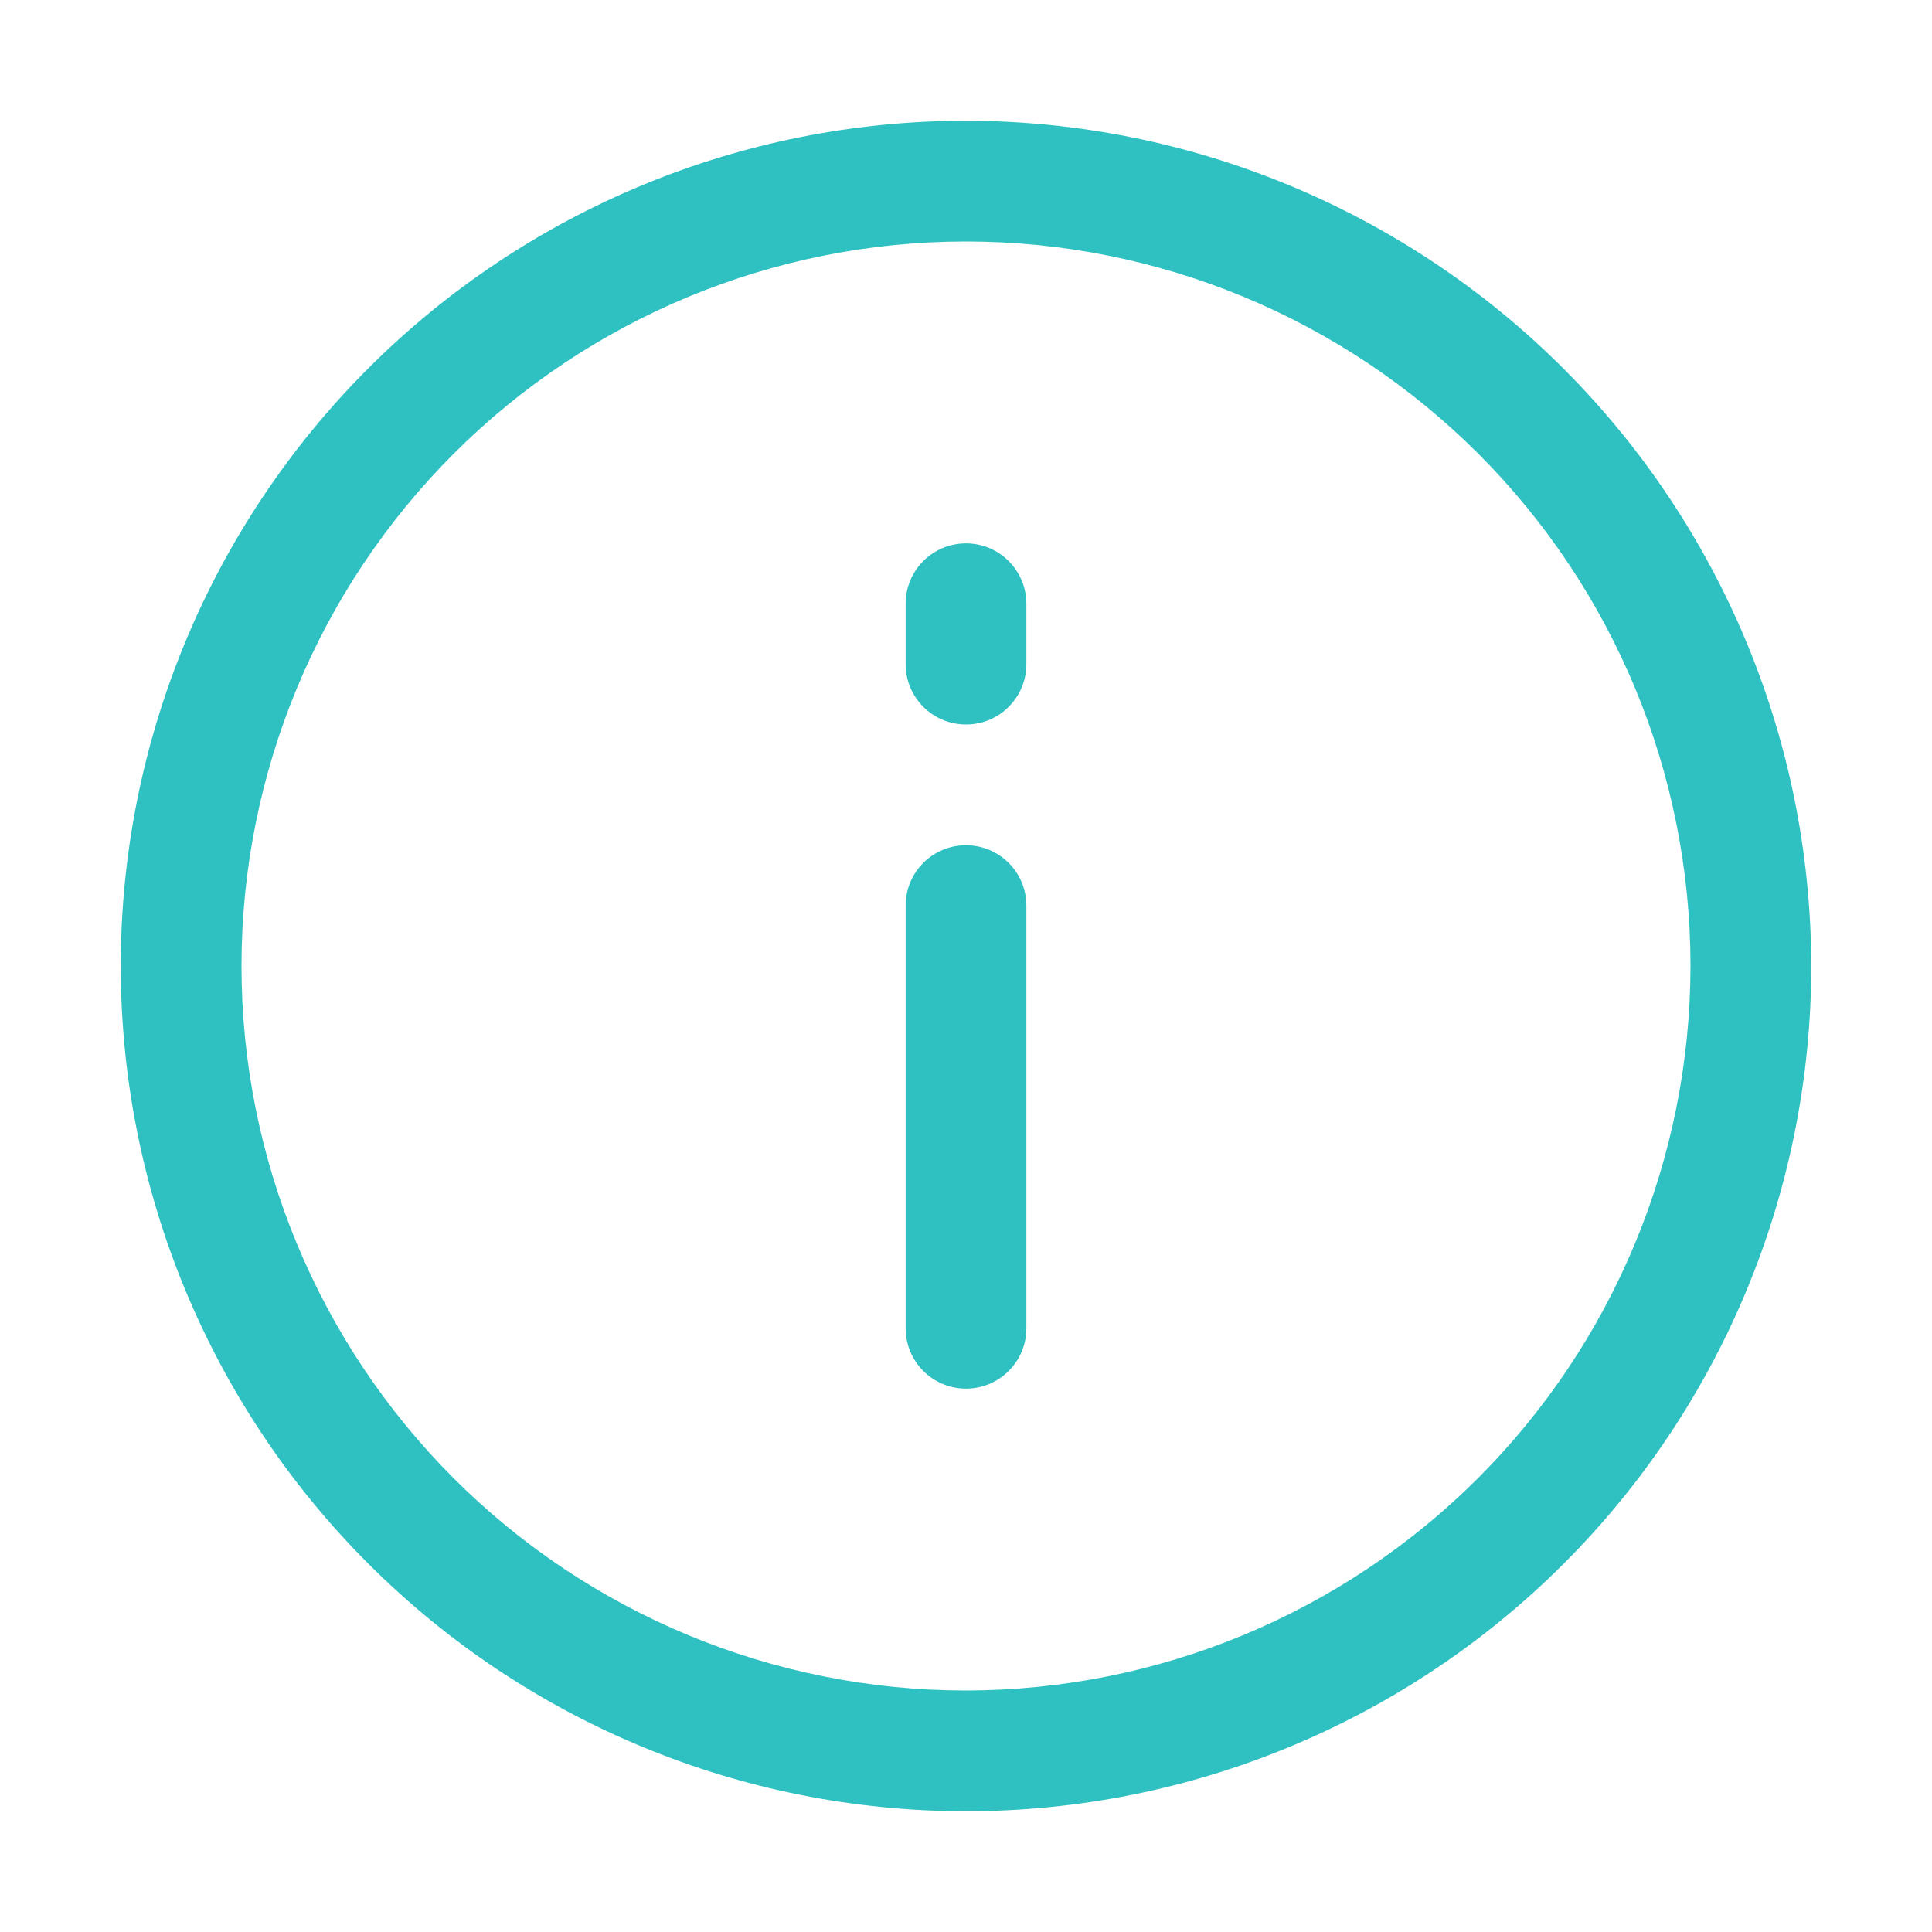
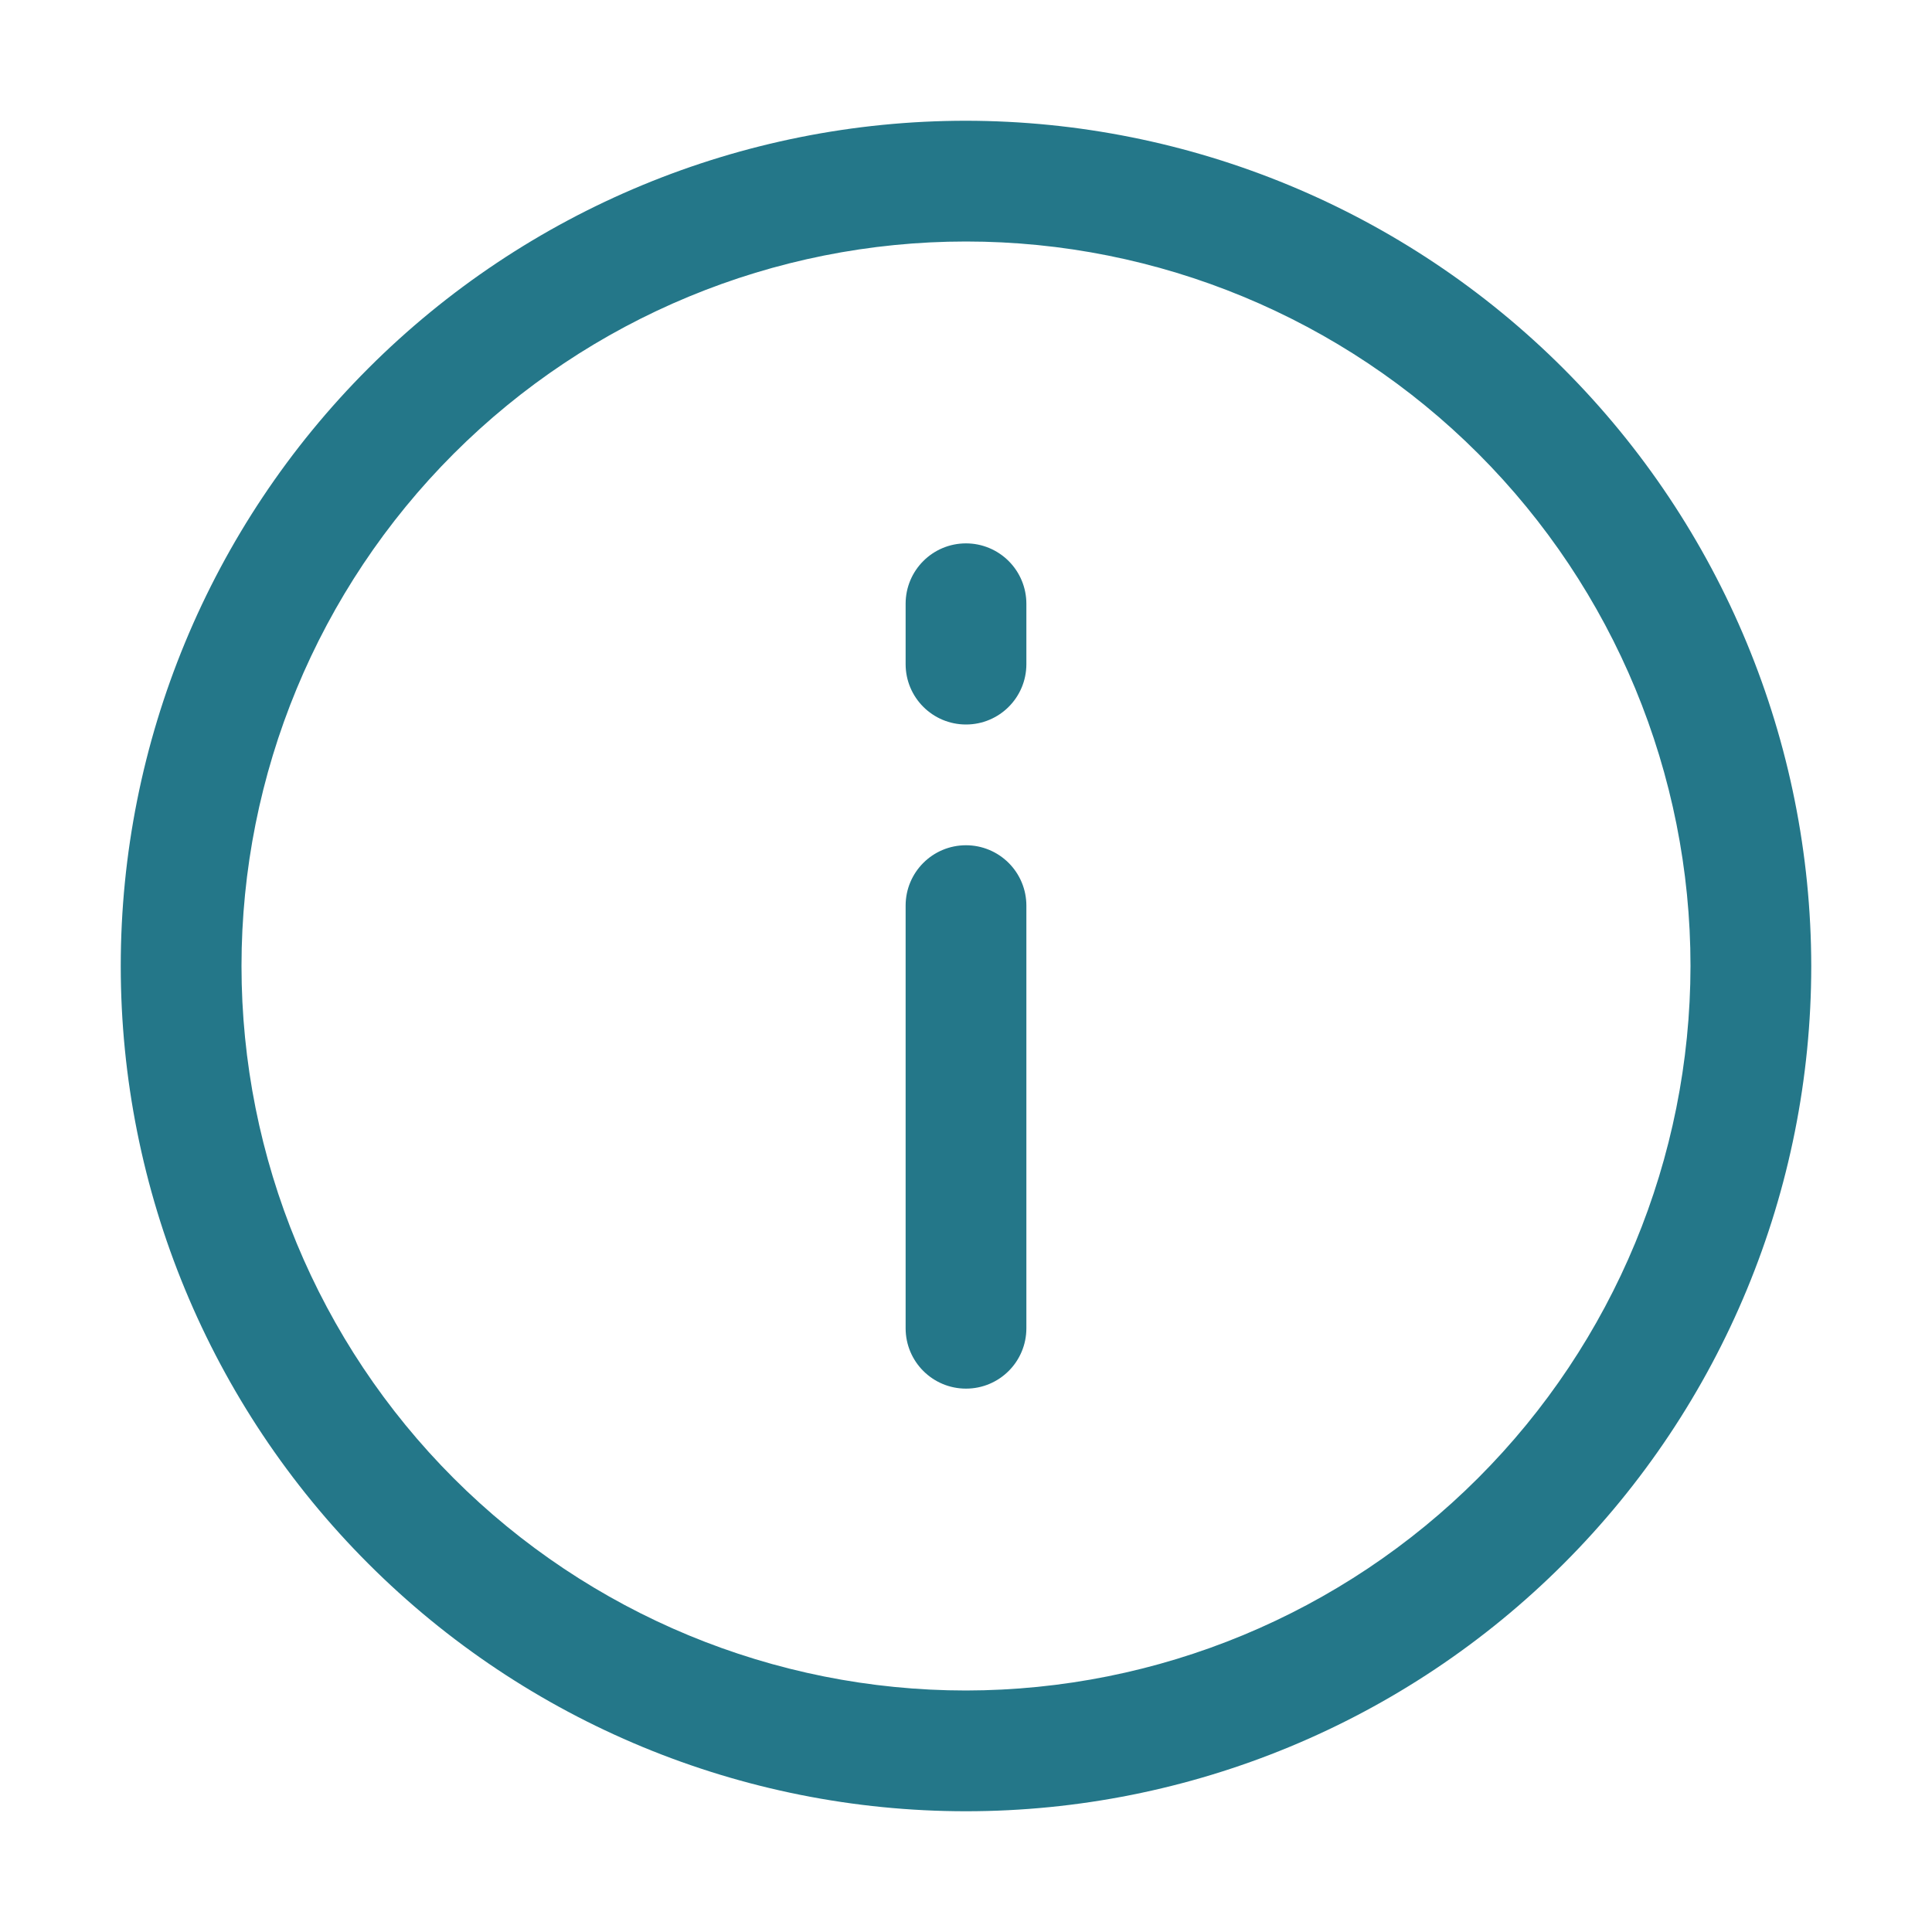
<svg xmlns="http://www.w3.org/2000/svg" width="128pt" height="128pt" version="1.1" viewBox="0 0 128 128">
-   <g fill="#2fc1c1">
+   <g fill="#247789">
    <path d="m64 8c-14.852 0-29.098 5.898-39.598 16.402-10.504 10.5-16.402 24.746-16.402 39.598s5.898 29.098 16.402 39.598c10.5 10.504 24.746 16.402 39.598 16.402s29.098-5.898 39.598-16.402c10.504-10.5 16.402-24.746 16.402-39.598-0.016-14.848-5.922-29.082-16.418-39.582-10.5-10.496-24.734-16.402-39.582-16.418zm0 104c-12.73 0-24.938-5.059-33.941-14.059-9-9.004-14.059-21.211-14.059-33.941s5.059-24.938 14.059-33.941c9.004-9 21.211-14.059 33.941-14.059s24.938 5.059 33.941 14.059c9 9.004 14.059 21.211 14.059 33.941-0.016 12.727-5.074 24.926-14.074 33.926s-21.199 14.059-33.926 14.074z" />
    <path d="m64 56c-2.211 0-4 1.789-4 4v28c0 2.211 1.789 4 4 4s4-1.789 4-4v-28c0-1.062-0.422-2.078-1.172-2.828s-1.766-1.172-2.828-1.172z" />
    <path d="m64 36c-2.211 0-4 1.789-4 4v4c0 2.211 1.789 4 4 4s4-1.789 4-4v-4c0-1.062-0.422-2.078-1.172-2.828s-1.766-1.172-2.828-1.172z" />
  </g>
</svg>
